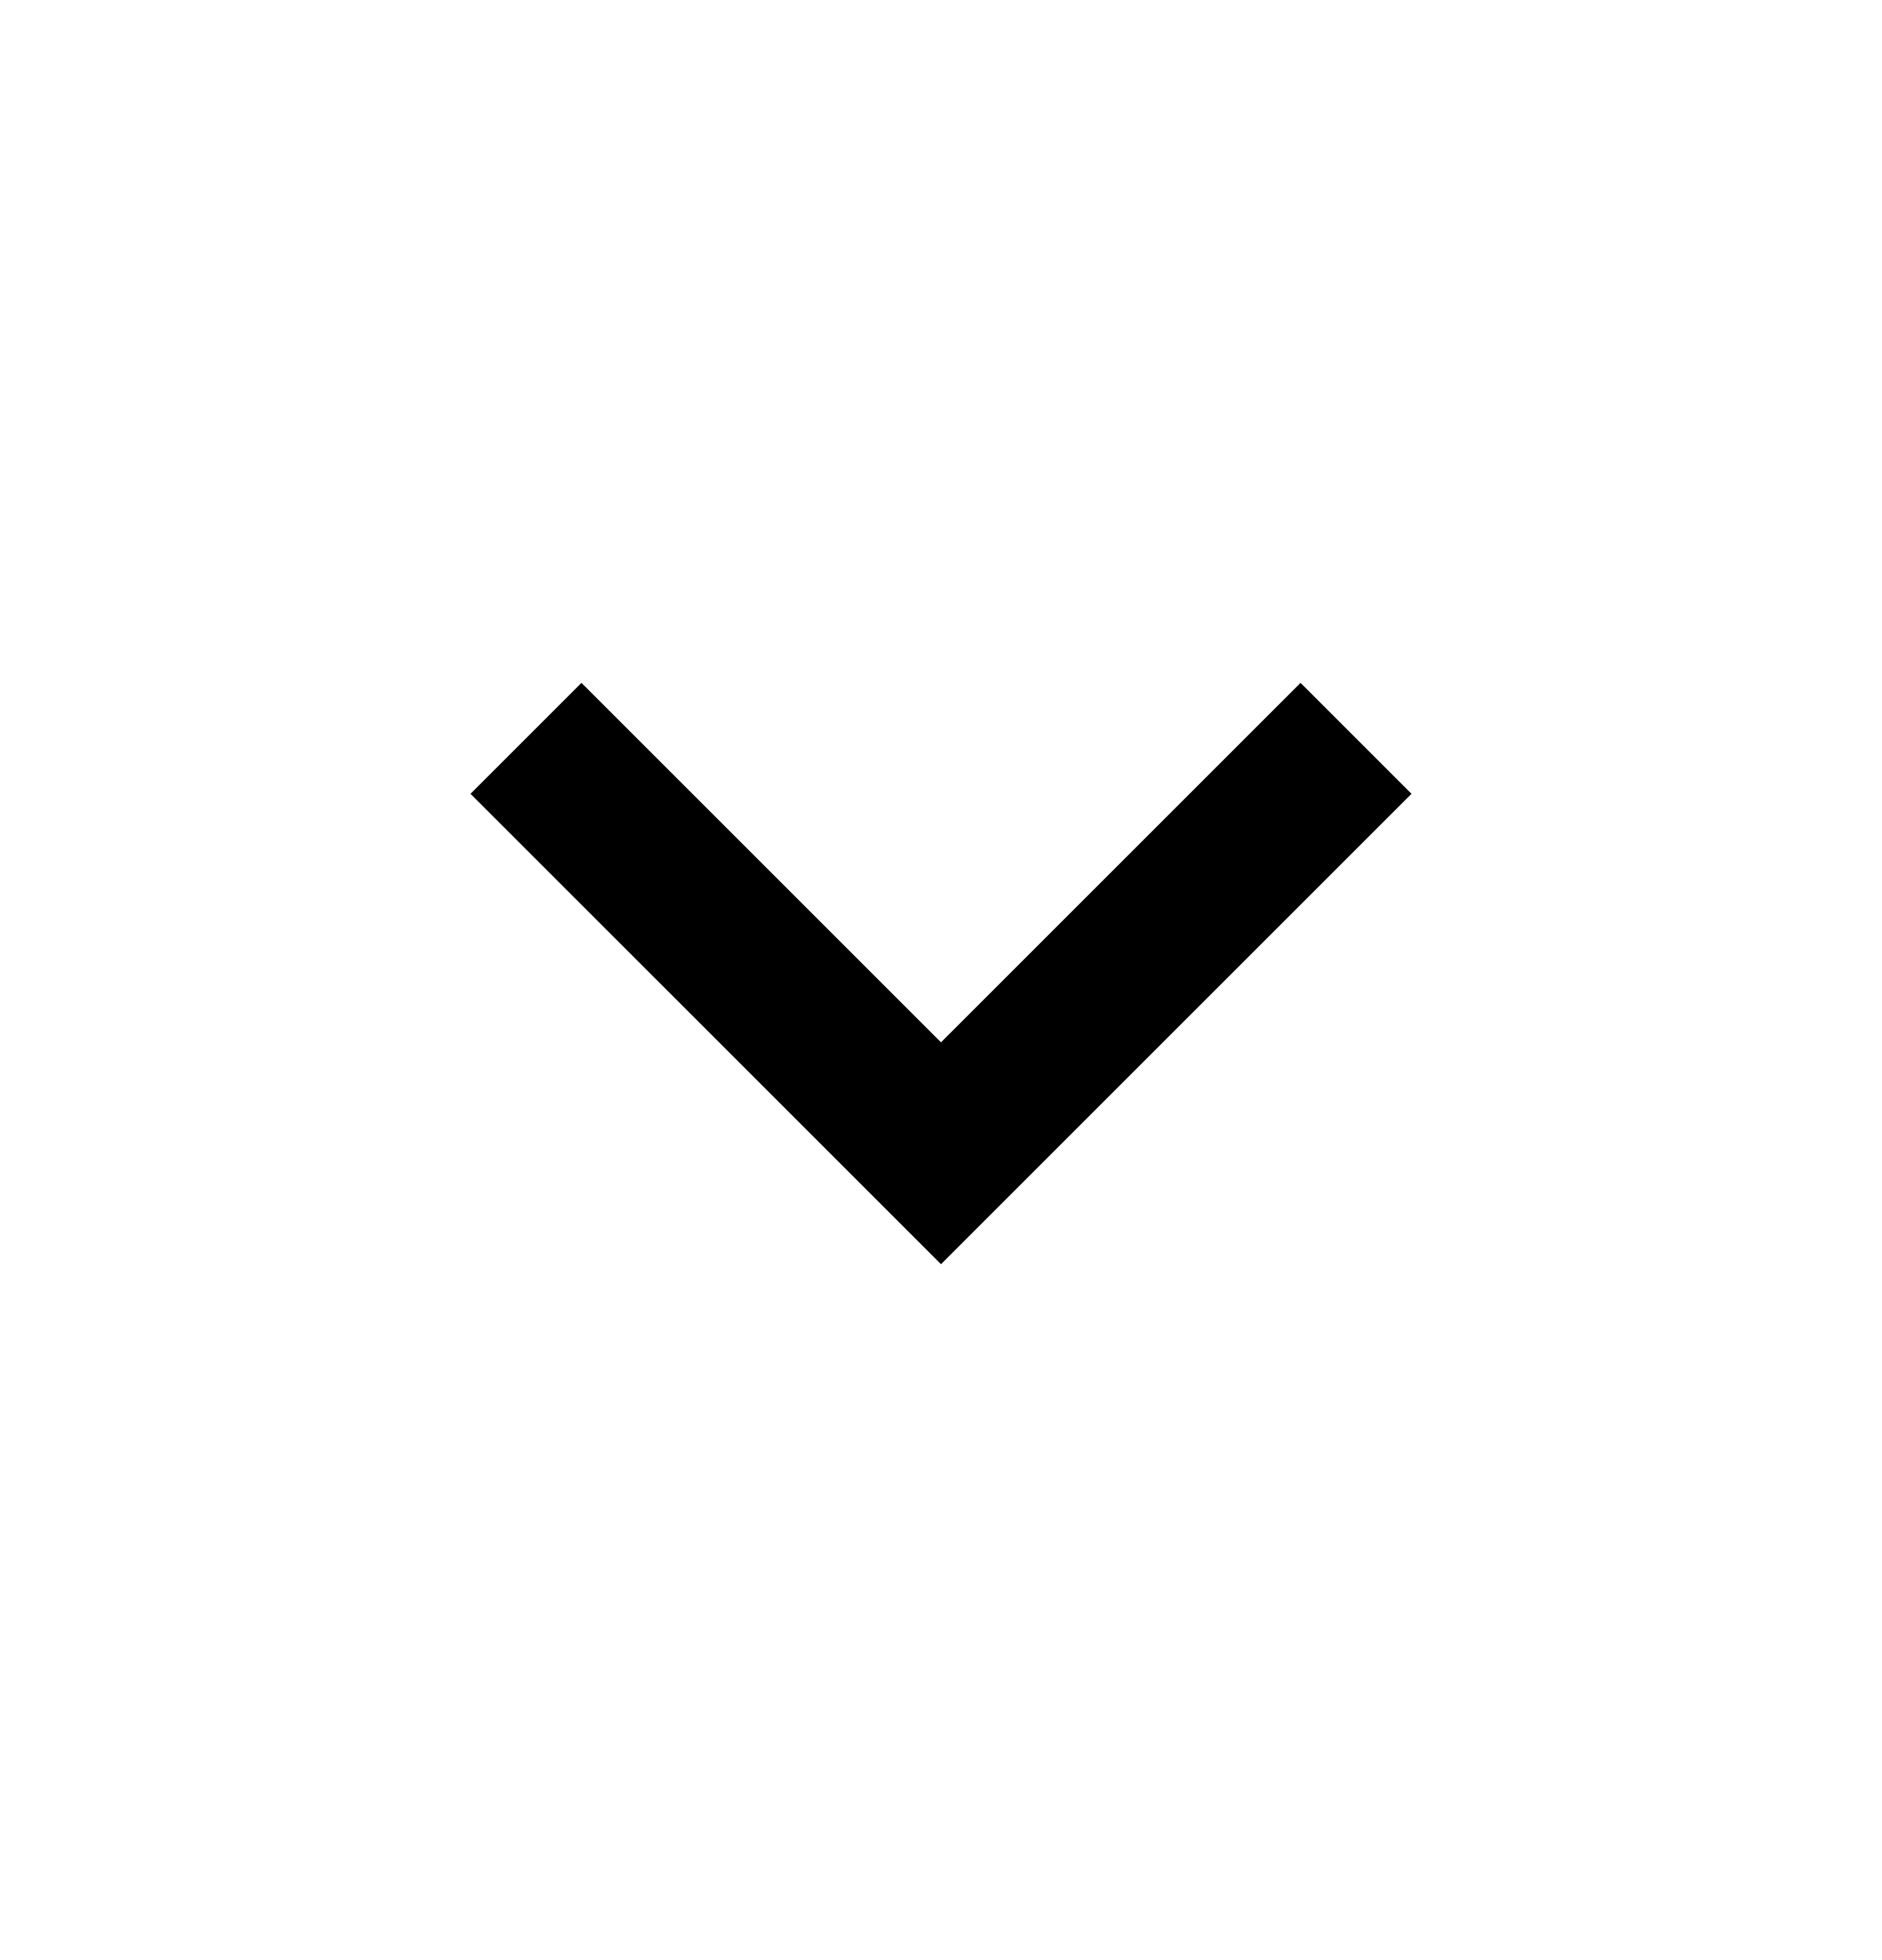
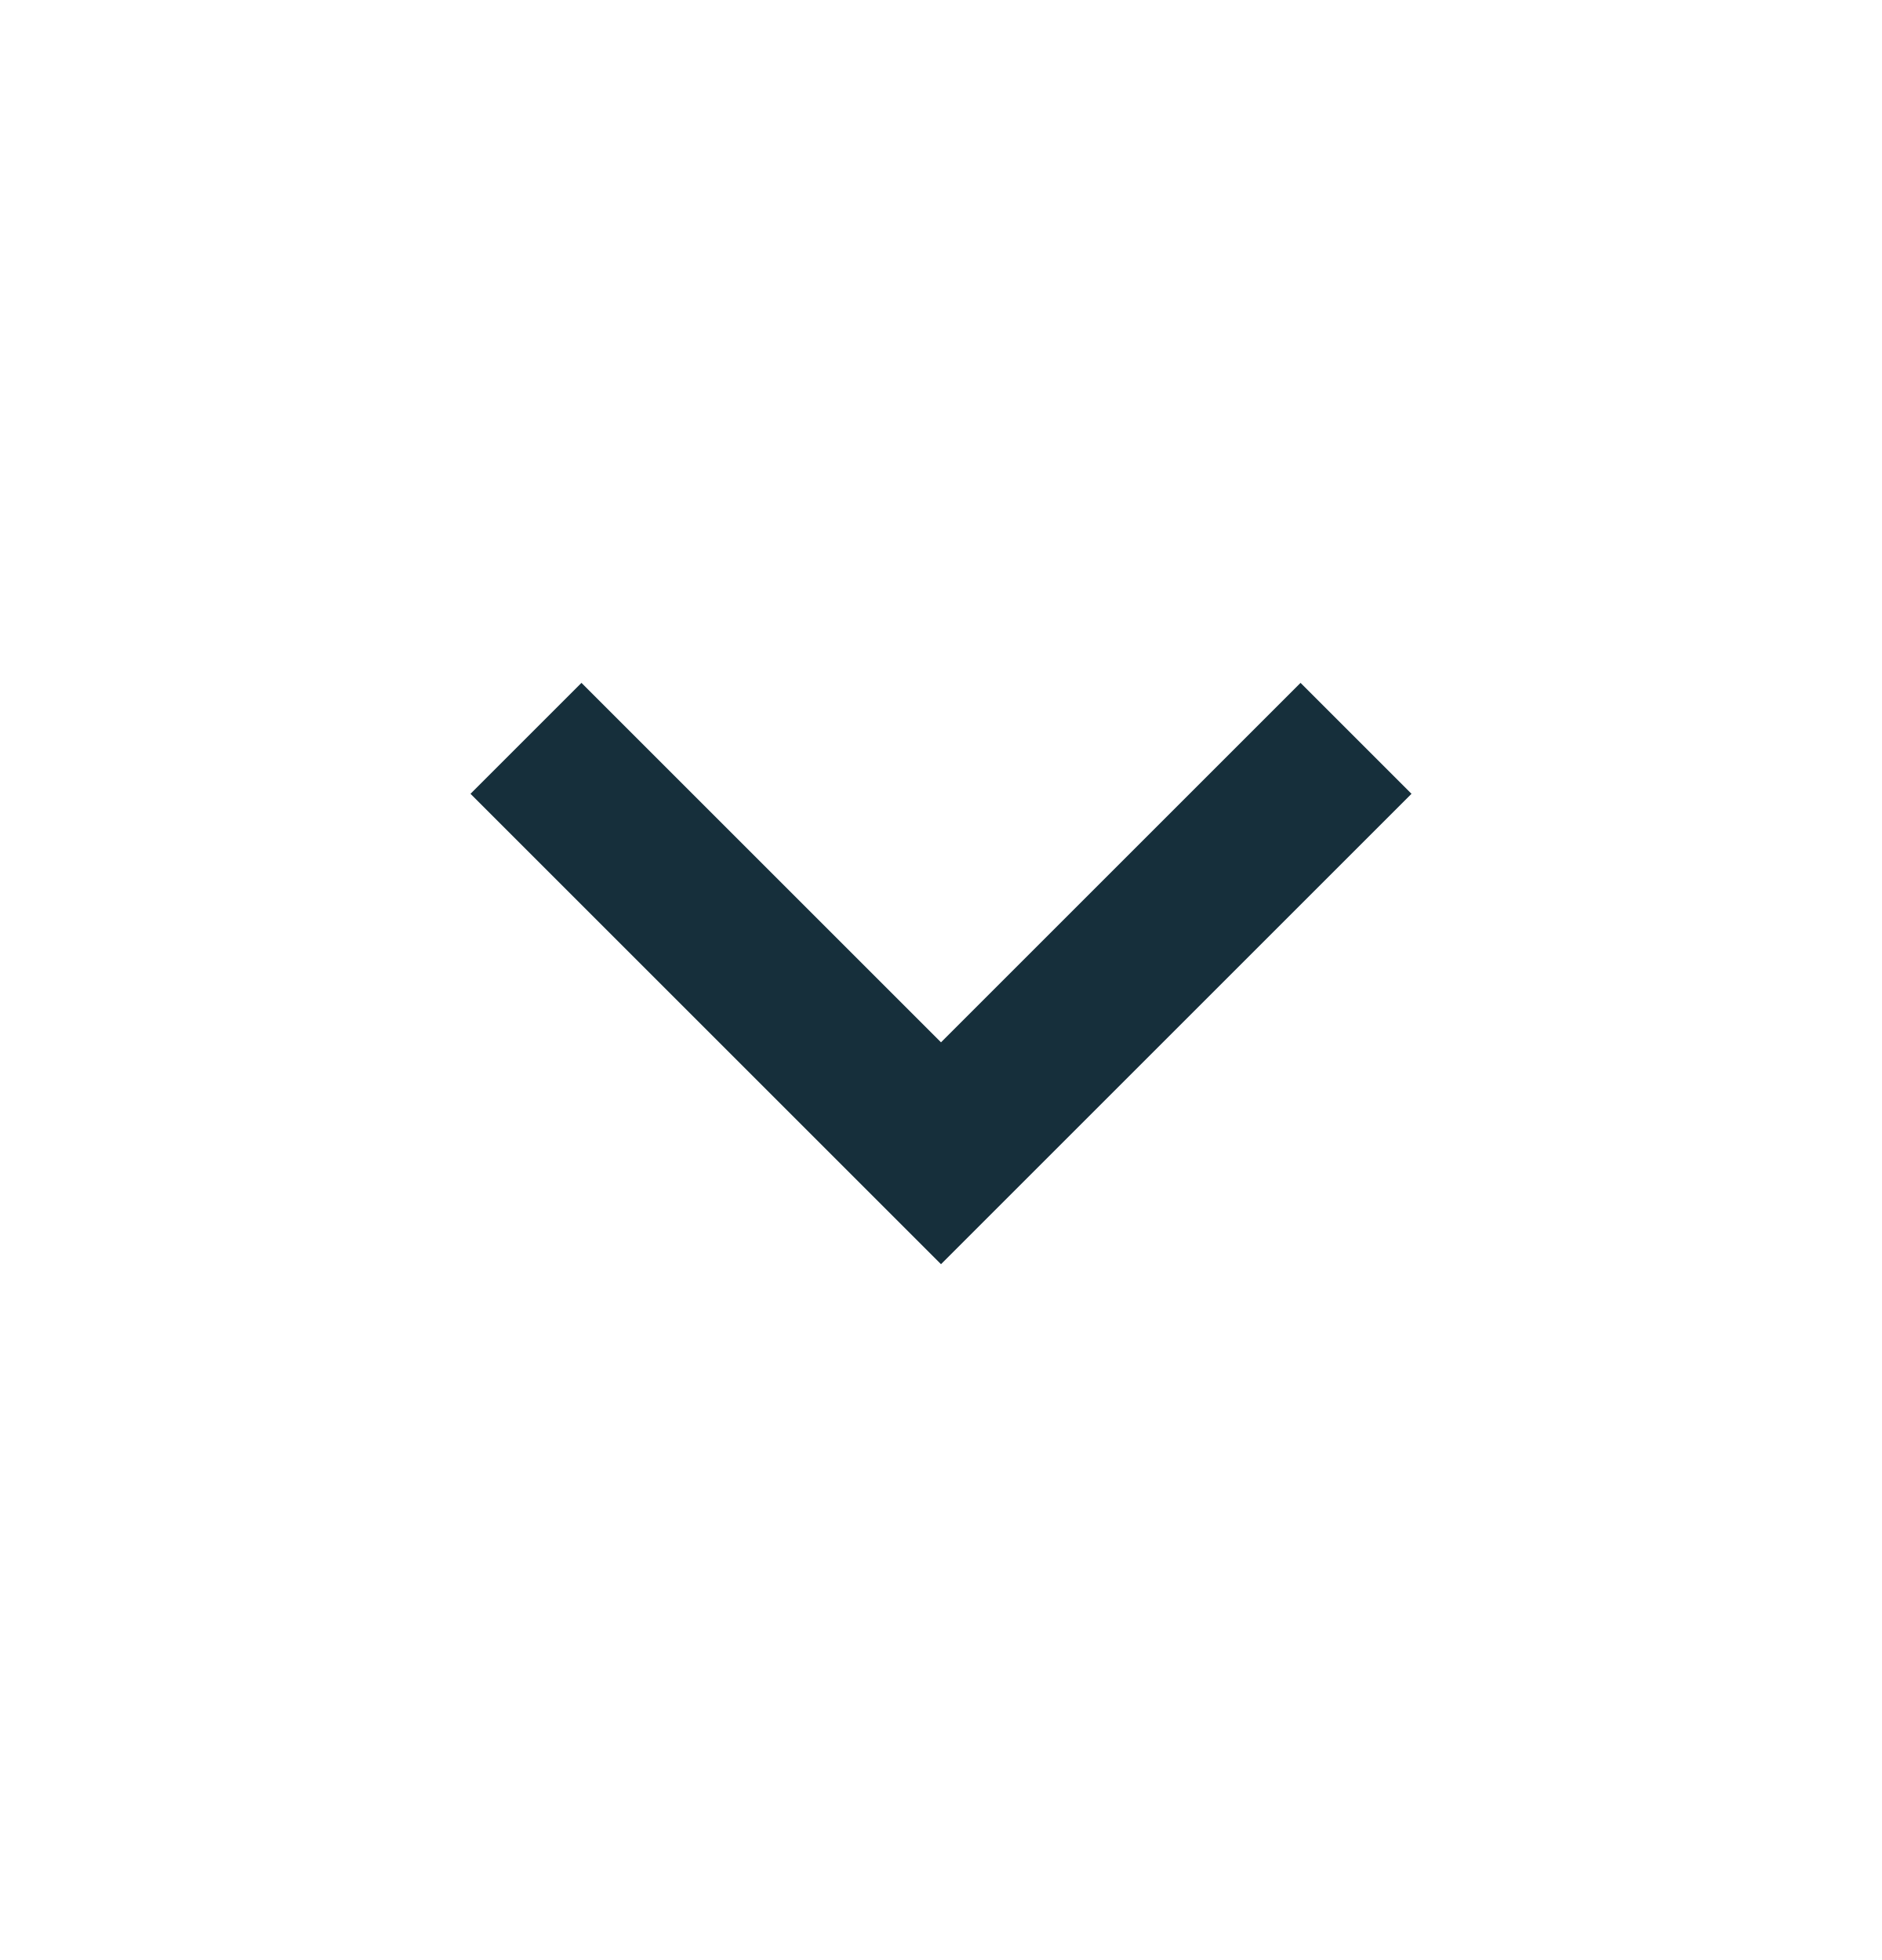
<svg xmlns="http://www.w3.org/2000/svg" width="24" height="25" viewBox="0 0 24 25" fill="none">
-   <path d="M7.415 8.71L12 13.295L16.585 8.71L18 10.125L12 16.125L6 10.125L7.415 8.71Z" fill="black" />
+   <path d="M7.415 8.71L12 13.295L16.585 8.71L18 10.125L12 16.125L6 10.125L7.415 8.71Z" fill="#162F3B" />
</svg>
